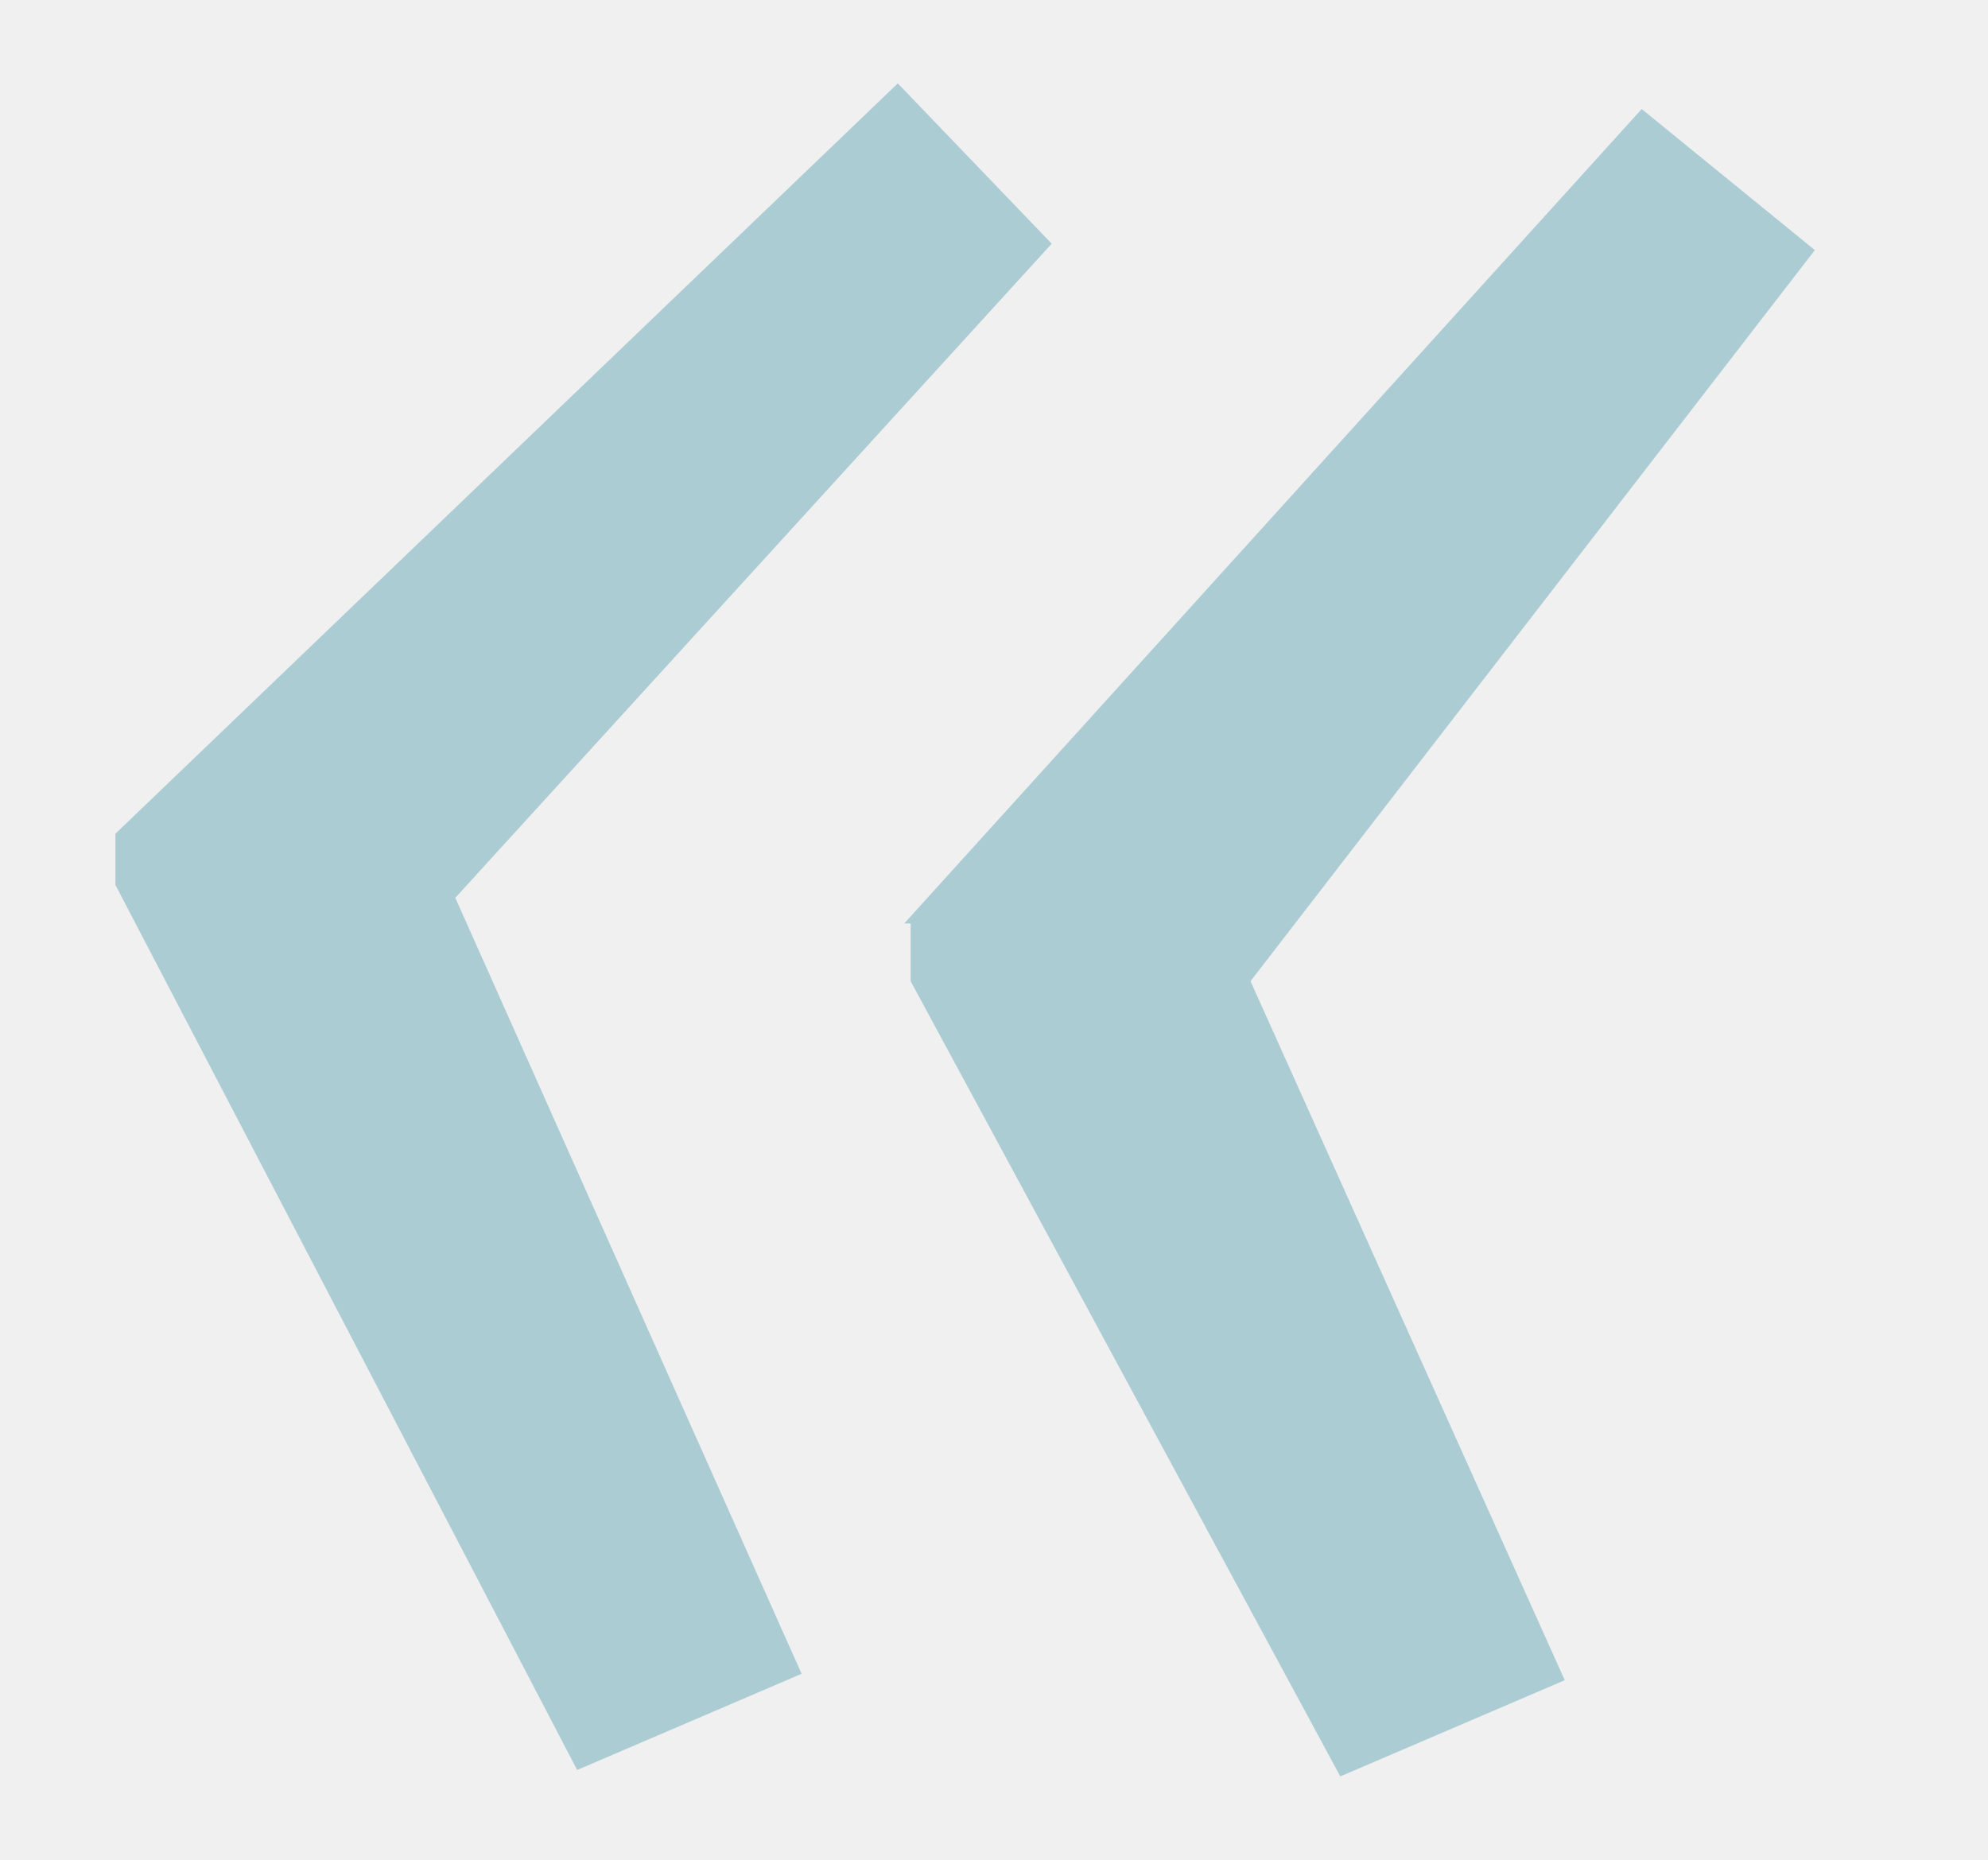
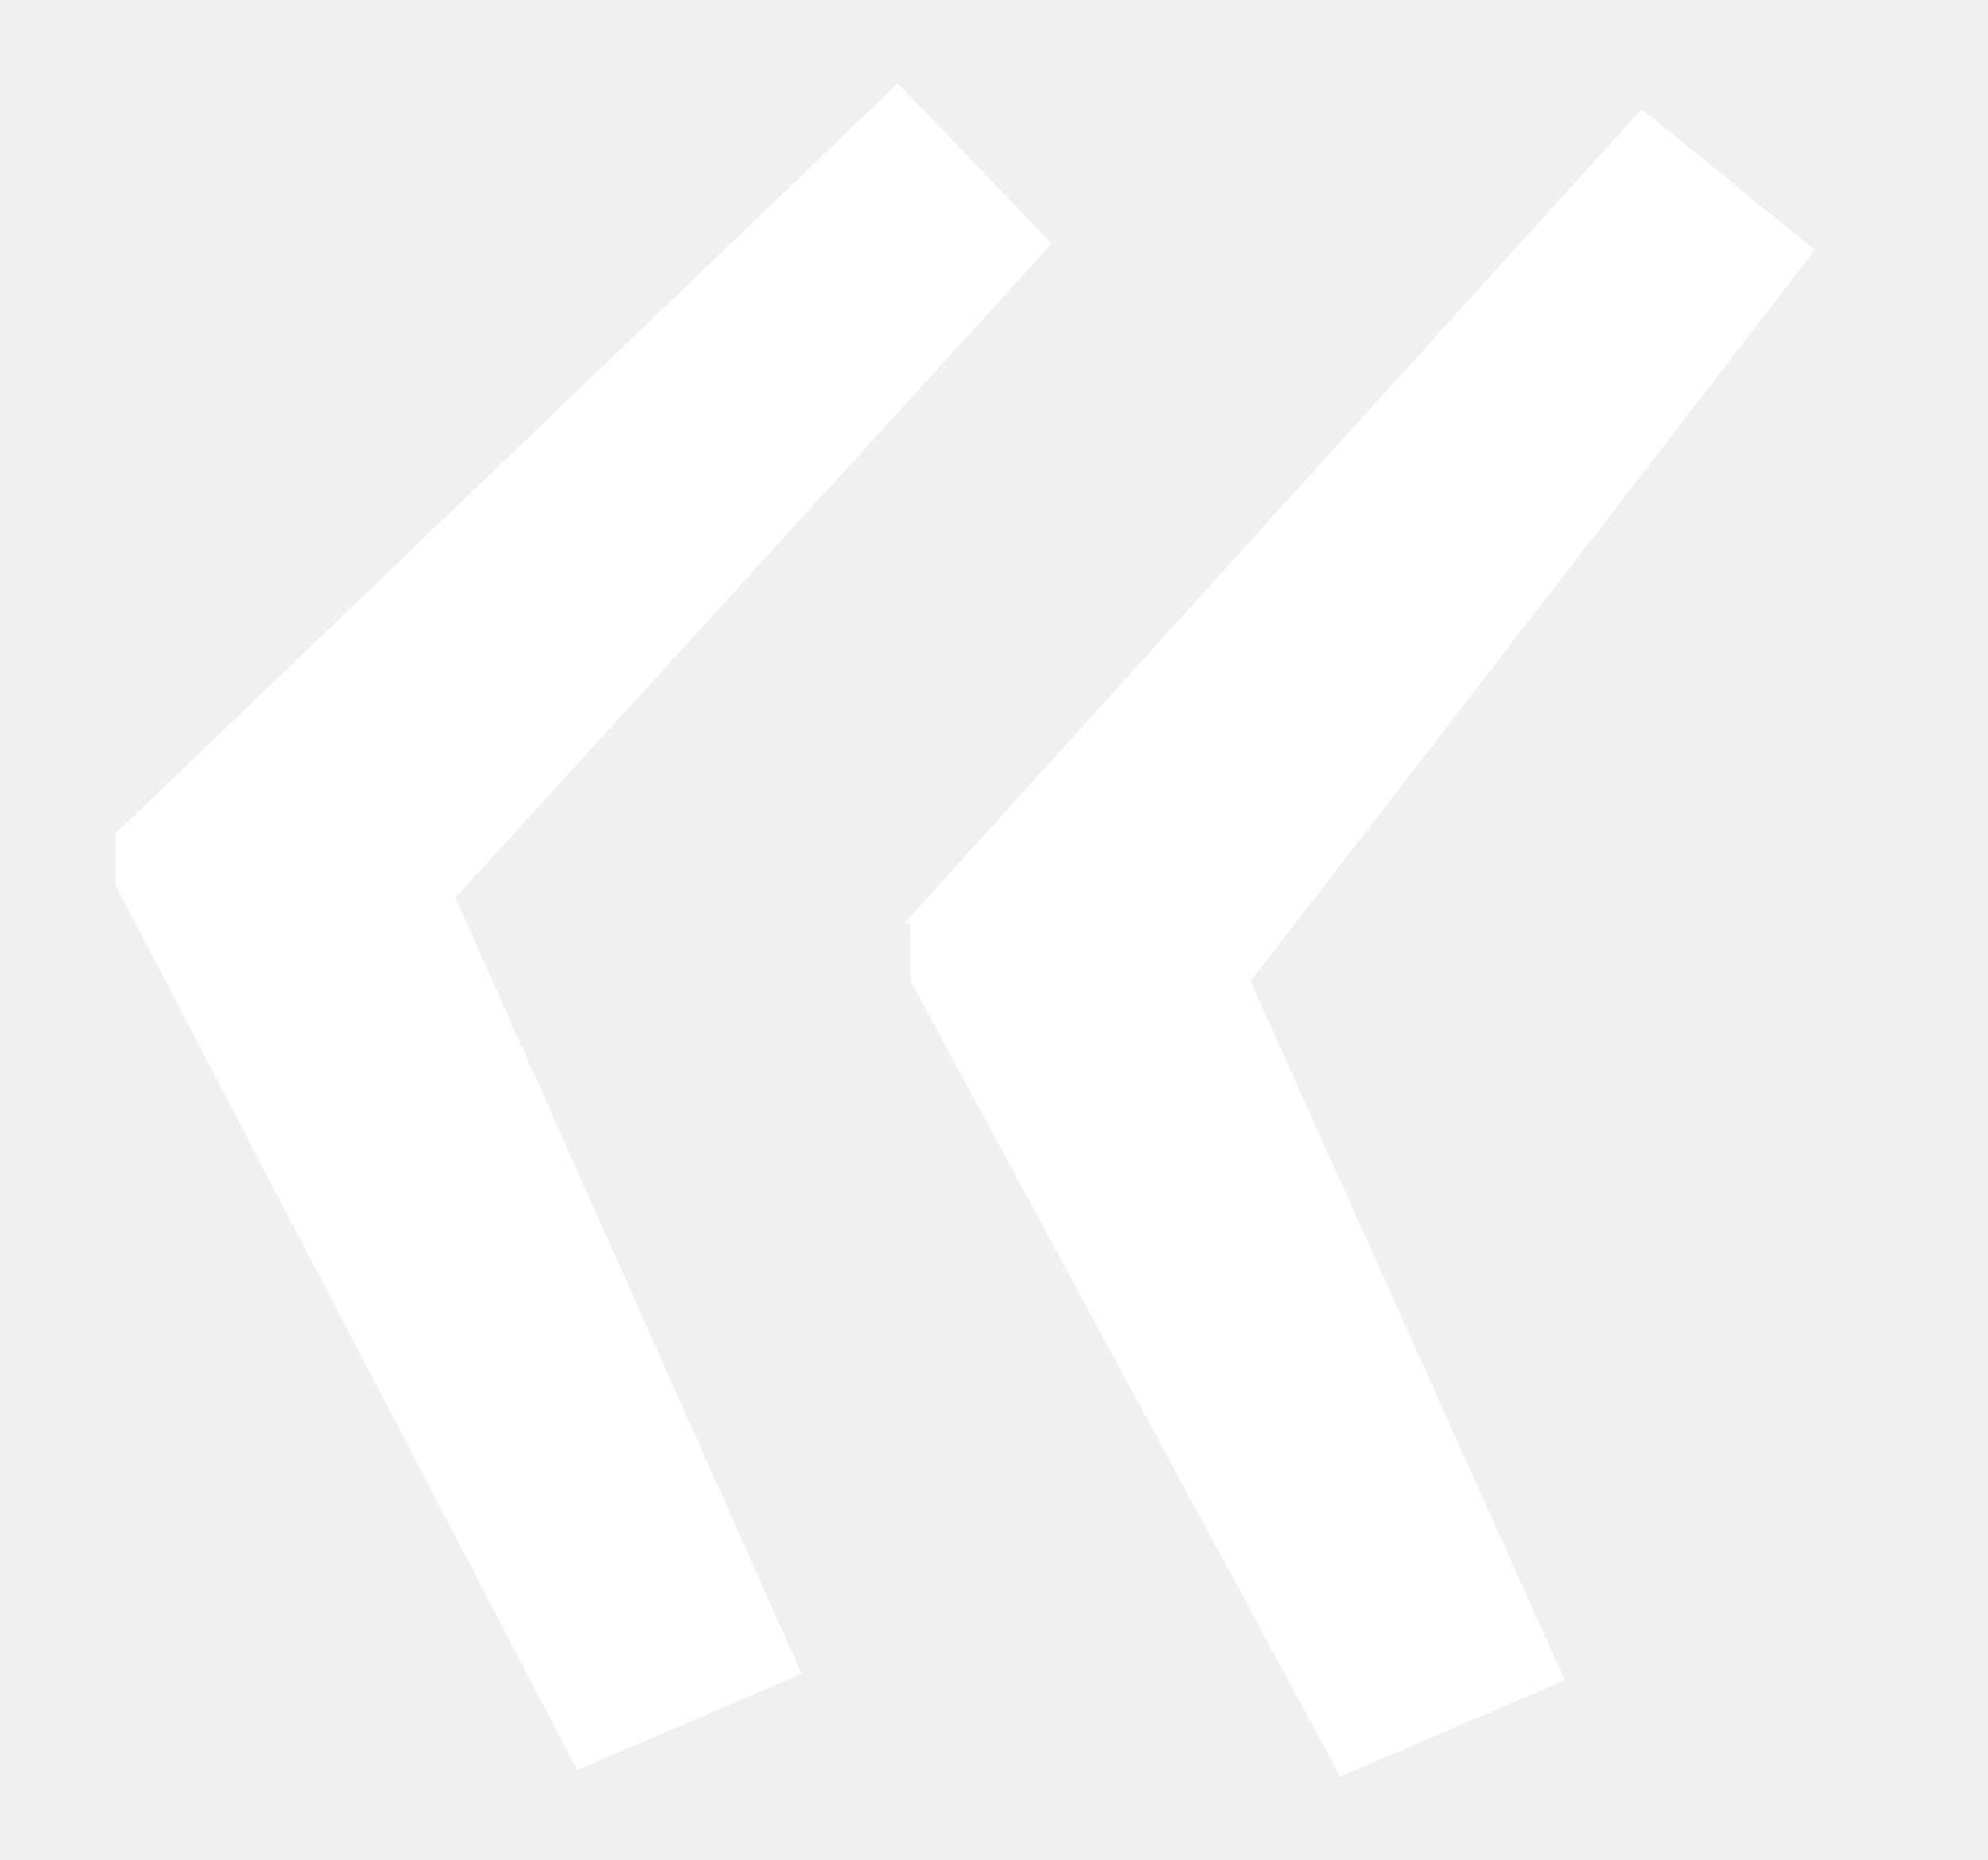
<svg xmlns="http://www.w3.org/2000/svg" version="1.1" id="Calque_1" x="0px" y="0px" viewBox="0 0 31 29" style="enable-background:new 0 0 31 29;" xml:space="preserve">
-   <style type="text/css">
- 	.st0{opacity:0.3;}
- 	.st1{enable-background:new    ;}
- 	.st2{fill:#0D7A93;}
- </style>
-   <g id="New---Carole" class="st0">
-     <g id="D_Perspective_Home" transform="translate(-311, -1453)">
+   <defs>
+     <filter id="themeRecruteur">
+       <feColorMatrix color-interpolation-filters="sRGB" values="0.36 0 0 0 0                           0 0.31 0 0 0                           0 0 0.60 0 0                           0 0 0 1 0 " />
+     </filter>
+     <filter id="themeCandidat">
+       <feColorMatrix color-interpolation-filters="sRGB" values="0.05 0 0 0 0                       0 0.48 0 0 0                       0 0 0.58 0 0                       0 0 0 1 0 " />
+     </filter>
+   </defs>
+   <g id="New---Carole">
+     <g id="D_Perspective_Home" transform="translate(-311, -1453)" fill="#FFFFFF">
      <g id="Témoignages" transform="translate(0, 1320)">
-         <g class="st1">
-           <path class="st2" d="M312.8,146l12.2-11.7l2.4,2.5l-9.3,10.2l5.4,12.1l-3.5,1.5l-7.2-13.8V146z M325.1,147.4l11.5-12.7l2.7,2.2      l-8.8,11.4l4.9,10.9l-3.5,1.5l-6.7-12.4V147.4z" />
+         <g>
+           <path d="M312.8,146l12.2-11.7l2.4,2.5l-9.3,10.2l5.4,12.1l-3.5,1.5l-7.2-13.8V146z M325.1,147.4l11.5-12.7l2.7,2.2      l-8.8,11.4l4.9,10.9l-3.5,1.5l-6.7-12.4V147.4z" />
        </g>
      </g>
    </g>
  </g>
</svg>
